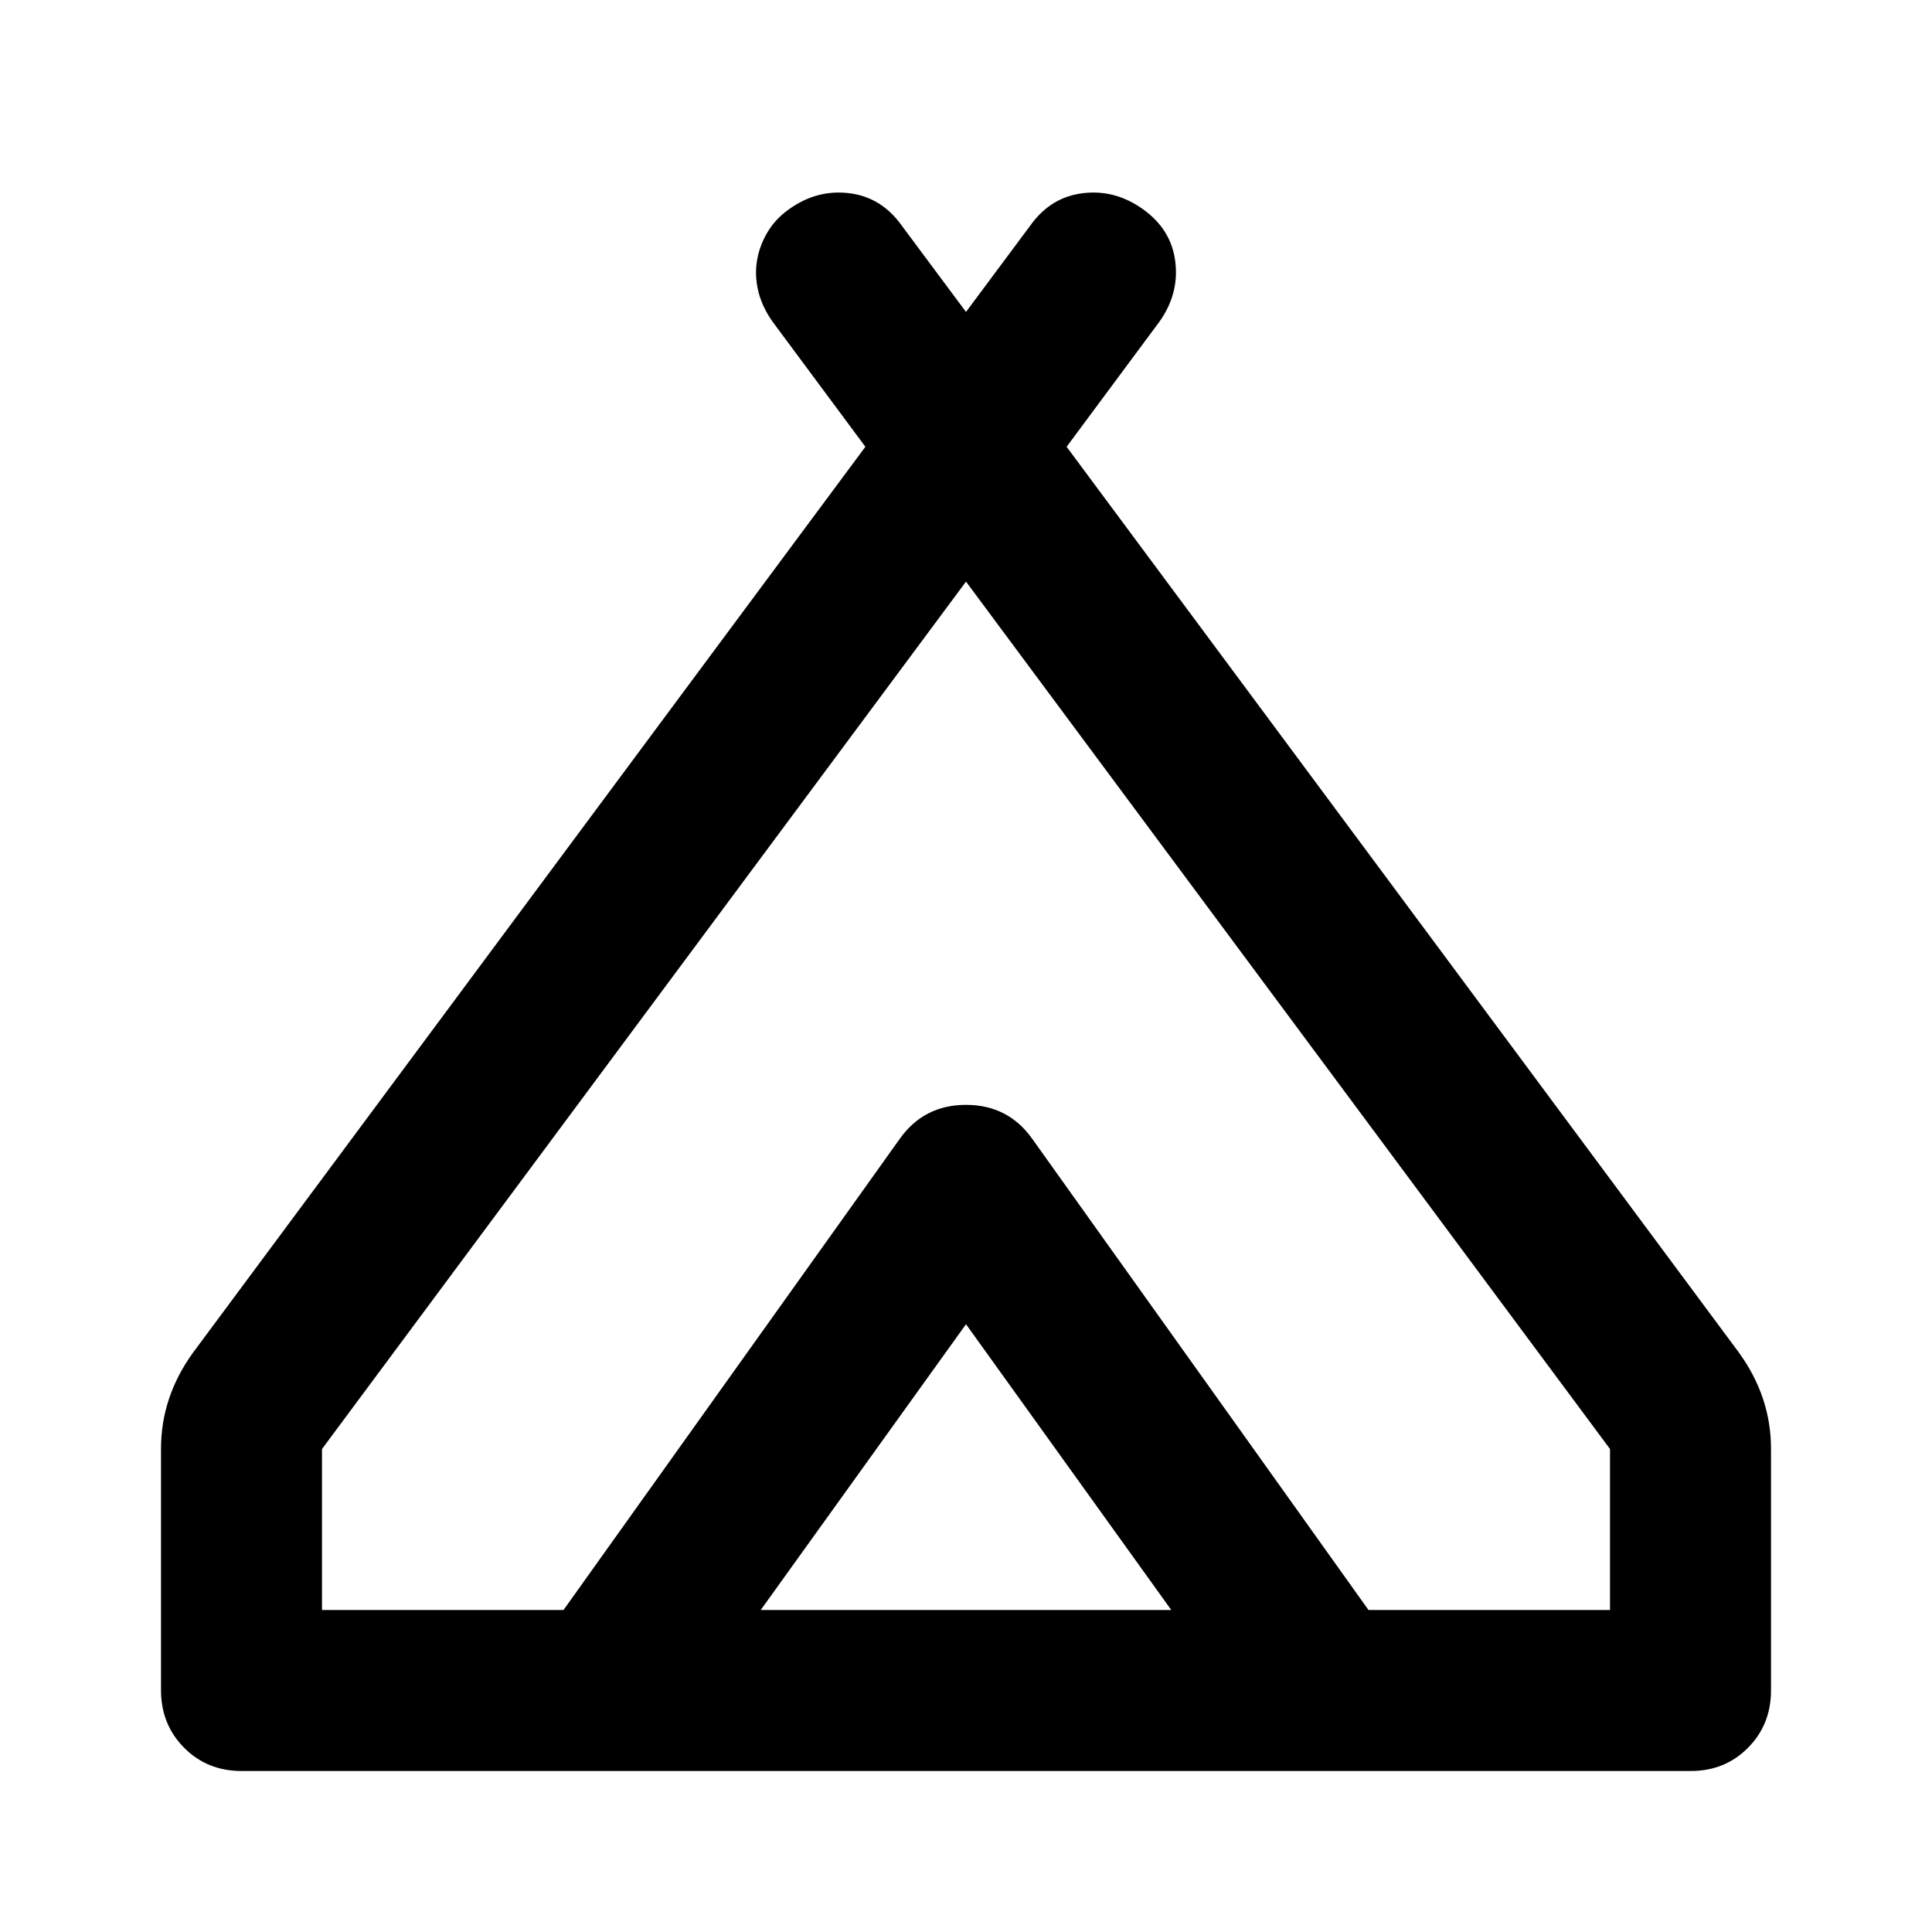
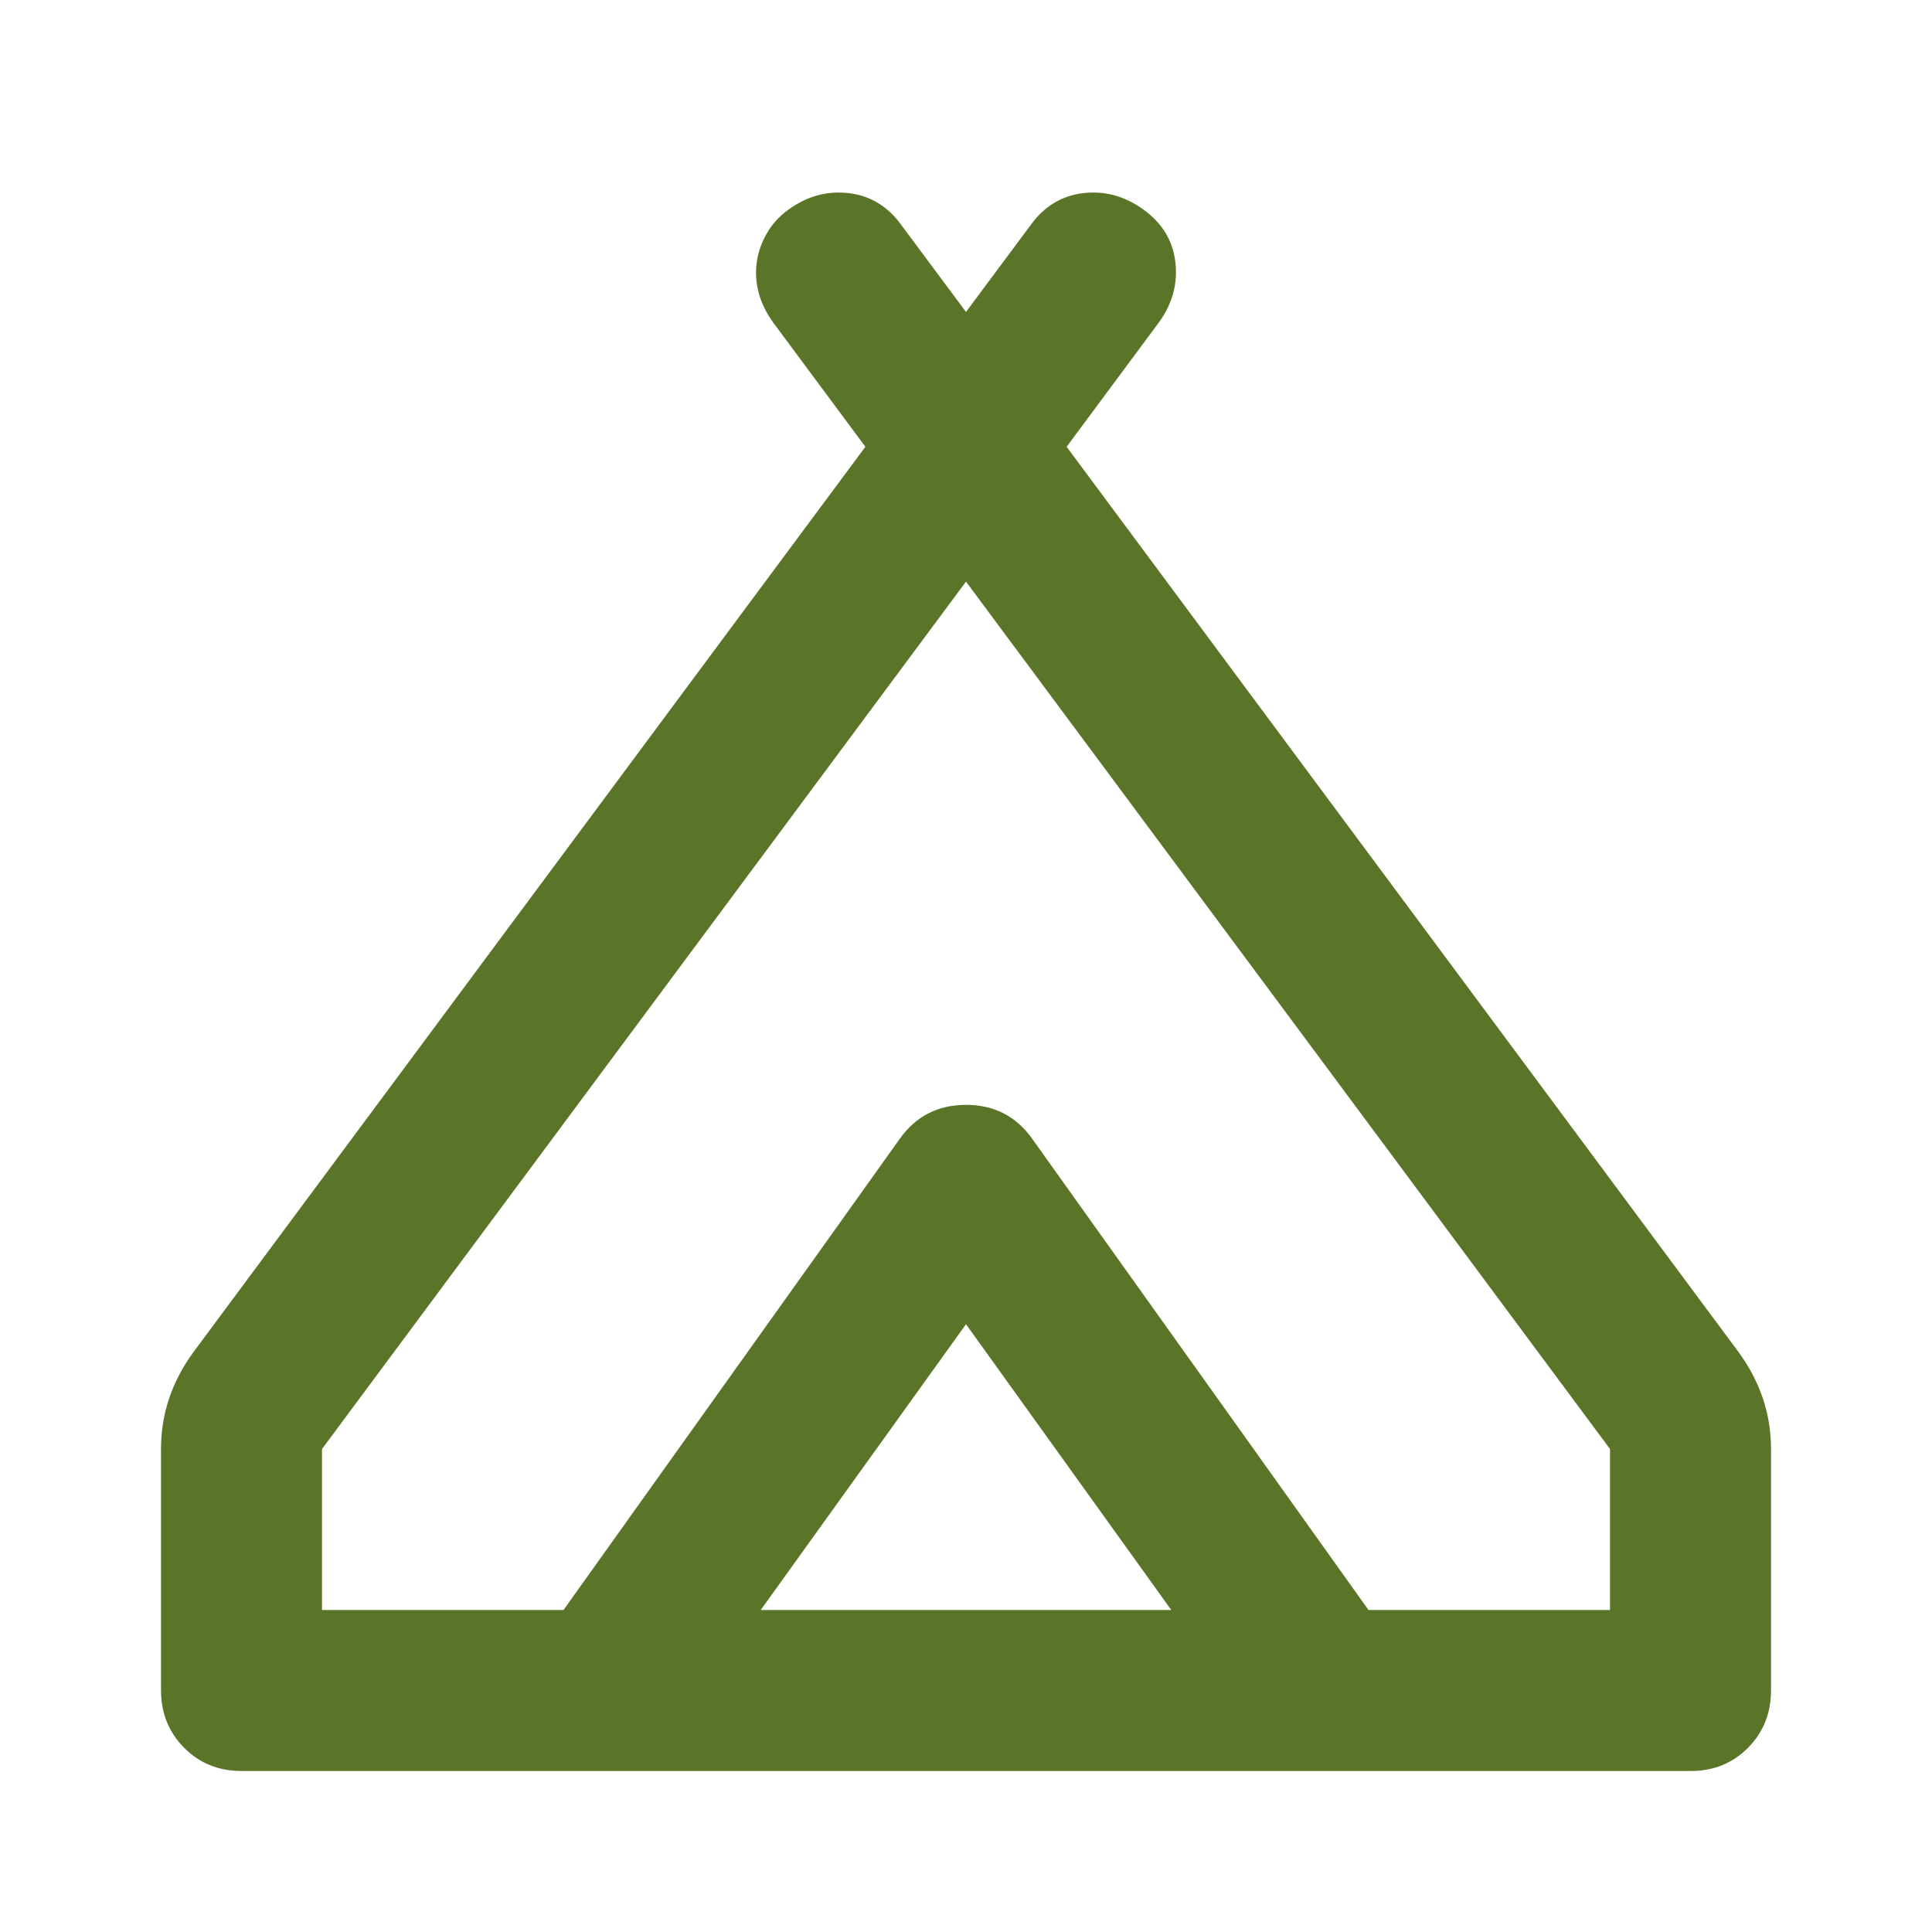
<svg xmlns="http://www.w3.org/2000/svg" width="24" height="24" viewBox="0 0 24 24" fill="none">
-   <path d="M2 21V18C2 17.783 2.033 17.575 2.1 17.375C2.167 17.175 2.267 16.983 2.4 16.8L10.75 5.55L9.6 4C9.517 3.883 9.458 3.763 9.425 3.638C9.392 3.513 9.383 3.388 9.4 3.263C9.417 3.138 9.458 3.017 9.525 2.9C9.592 2.783 9.683 2.683 9.8 2.6C10.033 2.433 10.283 2.367 10.55 2.4C10.817 2.433 11.033 2.567 11.2 2.8L12 3.875L12.8 2.8C12.967 2.567 13.183 2.433 13.45 2.4C13.717 2.367 13.967 2.433 14.2 2.6C14.433 2.767 14.567 2.983 14.6 3.25C14.633 3.517 14.567 3.767 14.4 4L13.25 5.55L21.6 16.8C21.733 16.983 21.833 17.175 21.9 17.375C21.967 17.575 22 17.783 22 18V21C22 21.283 21.904 21.521 21.713 21.713C21.522 21.905 21.284 22.001 21 22H3C2.717 22 2.479 21.904 2.288 21.712C2.097 21.52 2.001 21.283 2 21ZM12 7.225L4 18V20H7L11.175 14.15C11.375 13.867 11.65 13.725 12 13.725C12.35 13.725 12.625 13.867 12.825 14.15L17 20H20V18L12 7.225ZM9.45 20H14.55L12 16.45L9.45 20Z" fill="black" />
+   <path d="M2 21V18C2 17.783 2.033 17.575 2.1 17.375C2.167 17.175 2.267 16.983 2.4 16.8L10.75 5.55L9.6 4C9.517 3.883 9.458 3.763 9.425 3.638C9.392 3.513 9.383 3.388 9.4 3.263C9.417 3.138 9.458 3.017 9.525 2.9C9.592 2.783 9.683 2.683 9.8 2.6C10.033 2.433 10.283 2.367 10.55 2.4C10.817 2.433 11.033 2.567 11.2 2.8L12 3.875L12.8 2.8C12.967 2.567 13.183 2.433 13.45 2.4C13.717 2.367 13.967 2.433 14.2 2.6C14.433 2.767 14.567 2.983 14.6 3.25C14.633 3.517 14.567 3.767 14.4 4L13.25 5.55L21.6 16.8C21.733 16.983 21.833 17.175 21.9 17.375C21.967 17.575 22 17.783 22 18V21C22 21.283 21.904 21.521 21.713 21.713C21.522 21.905 21.284 22.001 21 22H3C2.717 22 2.479 21.904 2.288 21.712C2.097 21.52 2.001 21.283 2 21ZM12 7.225L4 18V20H7L11.175 14.15C11.375 13.867 11.65 13.725 12 13.725C12.35 13.725 12.625 13.867 12.825 14.15L17 20H20V18L12 7.225ZM9.45 20H14.55L12 16.45L9.45 20Z" fill="#5a7527" />
</svg>
